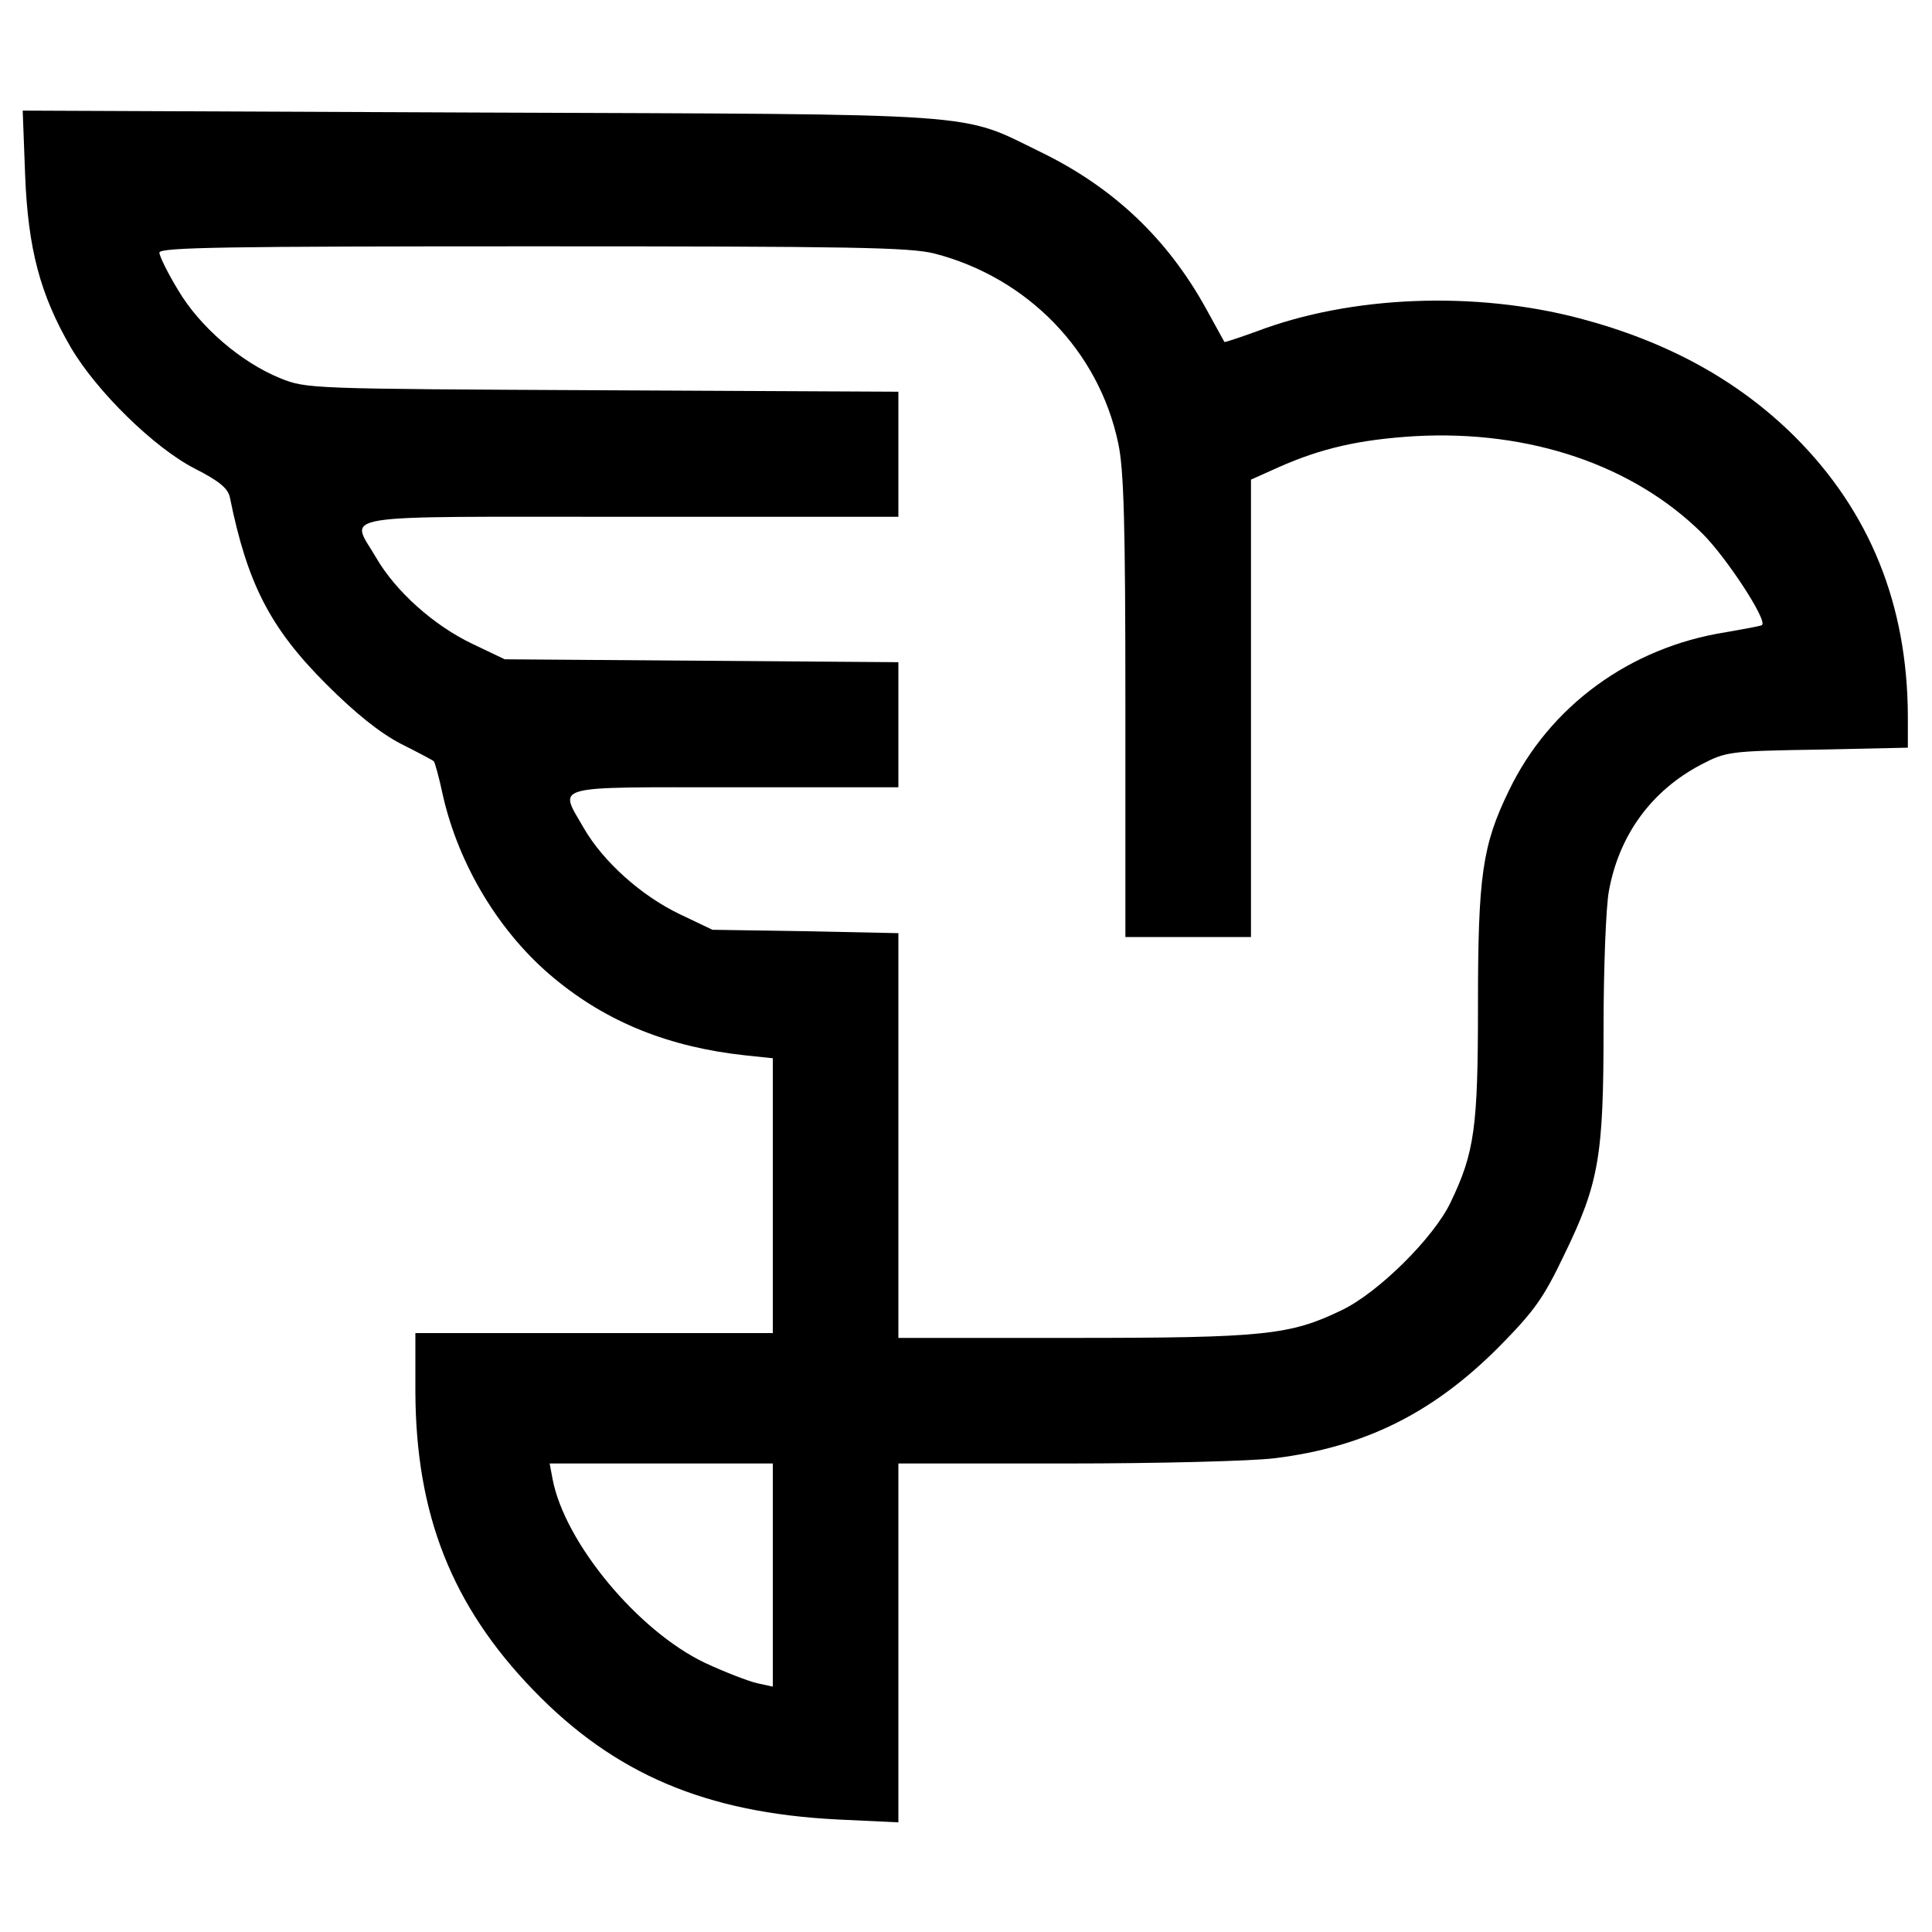
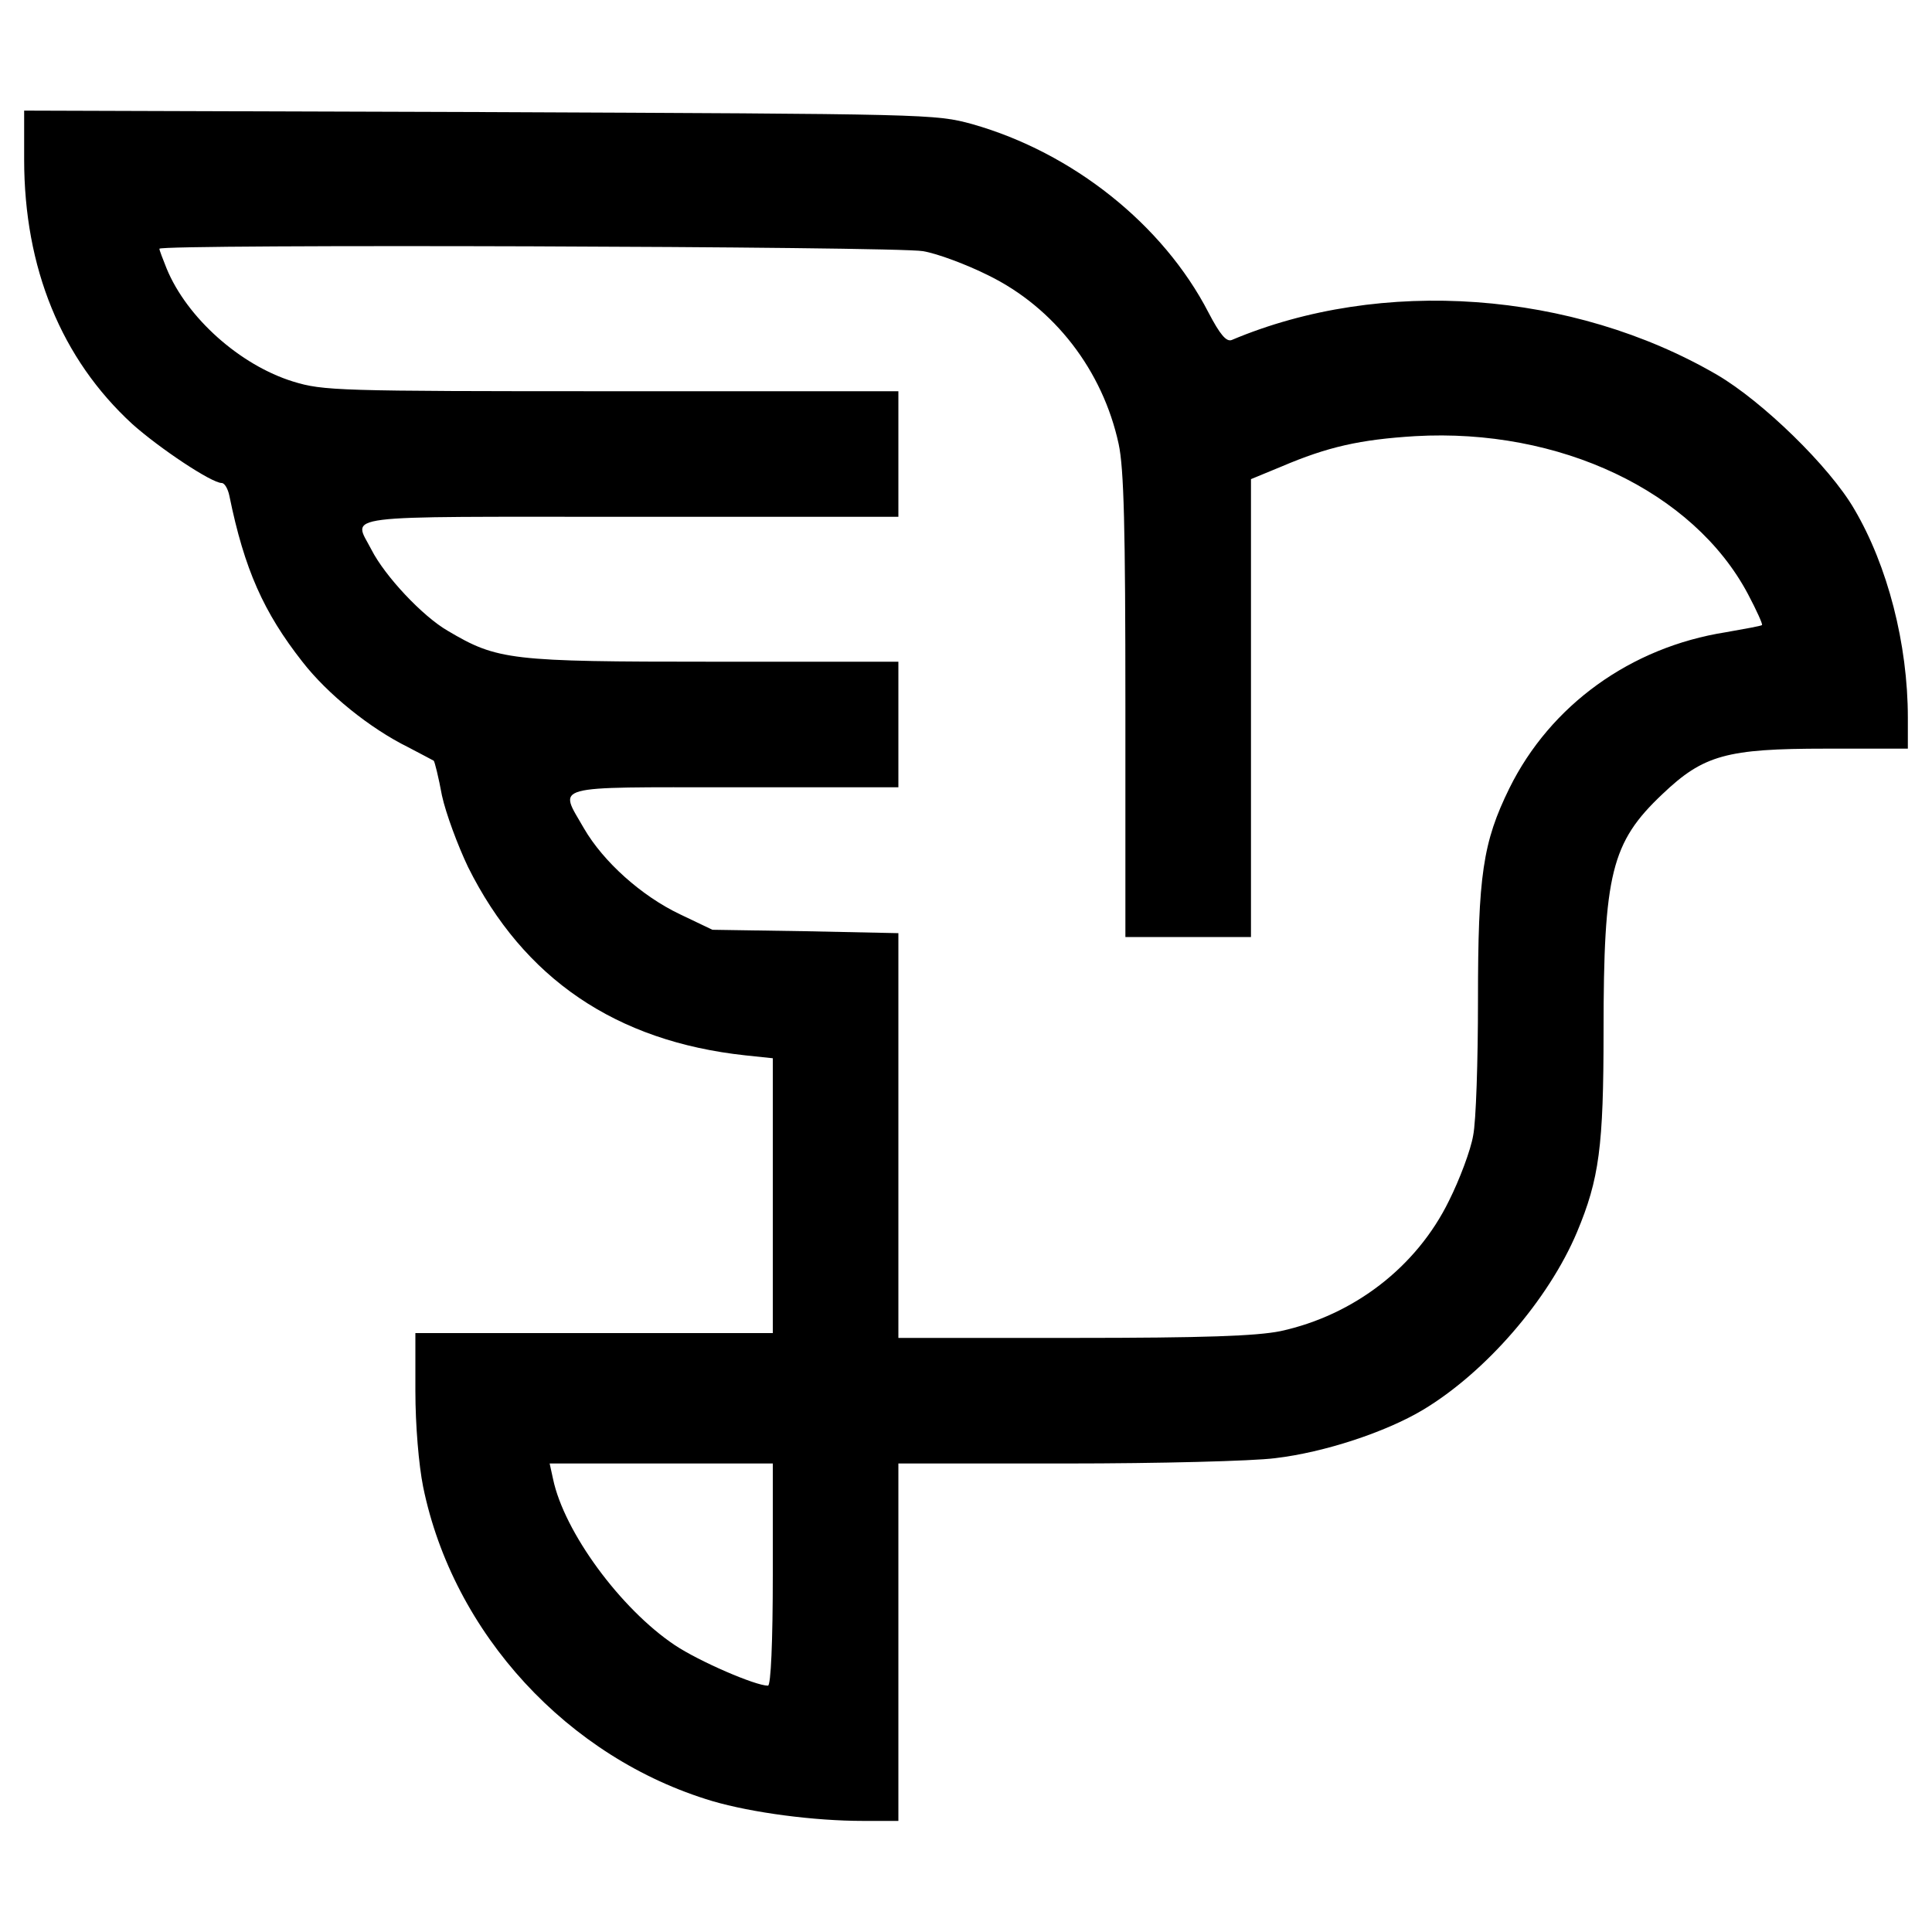
<svg xmlns="http://www.w3.org/2000/svg" version="1.0" width="400pt" height="400pt" viewBox="0 0 400 400" preserveAspectRatio="xMidYMid meet">
  <g transform="translate(0,400) scale(0.1,-0.1)" fill="#000000" stroke="none">
-     <path d="M52 3638 c6 -153 31 -248 95 -358 53 -90 172 -207 256 -250 51 -26 69 -41 73 -60 36 -178 83 -270 199 -386 61 -61 111 -101 155 -124 36 -18 66 -34 68 -36 2 -1 11 -33 19 -71 33 -145 118 -286 231 -379 110 -91 238 -142 395 -159 l57 -6 0 -285 0 -284 -370 0 -370 0 0 -122 c1 -253 75 -442 244 -617 168 -174 357 -254 629 -268 l127 -6 0 371 0 372 348 0 c191 0 386 5 432 11 185 23 326 93 462 229 74 75 93 101 136 191 73 150 82 205 82 472 0 123 5 250 11 282 21 116 88 208 191 262 52 27 58 28 241 31 l187 4 0 66 c-1 231 -79 423 -234 578 -118 117 -264 197 -446 245 -217 57 -473 47 -668 -27 -36 -13 -66 -23 -67 -22 -1 2 -18 33 -38 69 -80 145 -192 251 -342 324 -170 83 -102 78 -1164 82 l-944 4 5 -133z m1883 -163 c193 -50 340 -202 380 -392 12 -54 15 -170 15 -545 l0 -478 130 0 130 0 0 474 0 473 58 26 c88 39 167 57 282 64 237 13 452 -60 595 -202 50 -50 135 -180 123 -189 -1 -2 -36 -8 -75 -15 -198 -31 -365 -153 -449 -328 -55 -113 -64 -176 -64 -443 0 -255 -7 -306 -57 -410 -35 -73 -150 -187 -226 -223 -106 -51 -159 -57 -554 -57 l-363 0 0 419 0 419 -192 4 -193 3 -67 32 c-80 38 -159 109 -199 178 -52 91 -75 85 311 85 l340 0 0 129 0 130 -407 3 -408 3 -67 32 c-80 38 -159 109 -199 178 -54 93 -103 85 526 85 l555 0 0 130 0 129 -612 3 c-609 3 -613 3 -668 25 -81 33 -166 106 -211 182 -22 36 -39 71 -39 78 0 11 140 13 773 13 661 0 781 -2 832 -15z m-335 -2736 l0 -231 -32 7 c-18 4 -67 23 -108 42 -139 66 -291 249 -316 381 l-6 32 231 0 231 0 0 -231z" />
+     <path d="M50 3670 c0 -225 77 -413 224 -548 56 -50 164 -122 185 -122 6 0 13 -12 16 -27 31 -152 71 -241 151 -343 52 -67 140 -138 219 -177 27 -14 51 -27 53 -28 2 -2 10 -34 17 -72 8 -37 33 -104 54 -148 115 -231 306 -361 574 -390 l57 -6 0 -285 0 -284 -370 0 -370 0 0 -120 c0 -71 7 -153 16 -198 62 -304 300 -562 599 -651 82 -24 210 -41 312 -41 l73 0 0 370 0 370 348 0 c191 0 386 5 432 11 102 12 229 54 306 100 130 78 260 228 319 368 46 110 55 177 55 416 0 326 16 391 122 491 85 81 133 94 338 94 l170 0 0 64 c0 153 -42 315 -111 432 -51 88 -190 223 -284 278 -299 174 -695 203 -1005 72 -11 -4 -24 11 -48 57 -94 182 -281 331 -489 390 -77 21 -86 21 -1020 25 l-943 3 0 -101z m1861 -190 c30 -5 91 -28 135 -50 137 -67 237 -197 270 -349 11 -51 14 -172 14 -543 l0 -478 130 0 130 0 0 474 0 474 63 26 c96 41 163 56 277 63 299 17 576 -114 689 -327 18 -34 31 -63 29 -64 -1 -2 -36 -8 -75 -15 -197 -31 -363 -151 -448 -323 -55 -112 -65 -180 -65 -439 0 -125 -4 -251 -10 -280 -5 -30 -28 -91 -50 -135 -67 -137 -197 -237 -349 -270 -50 -10 -156 -14 -428 -14 l-363 0 0 419 0 419 -192 4 -193 3 -67 32 c-80 38 -159 109 -199 178 -52 91 -75 85 311 85 l340 0 0 130 0 130 -384 0 c-420 0 -446 3 -549 64 -52 30 -130 113 -158 168 -38 74 -81 68 536 68 l555 0 0 130 0 130 -594 0 c-567 0 -597 1 -659 20 -110 34 -220 132 -262 234 -8 20 -15 38 -15 41 0 10 1526 5 1581 -5z m-311 -2740 c0 -139 -4 -230 -10 -230 -26 0 -142 50 -193 84 -112 75 -229 234 -252 344 l-7 32 231 0 231 0 0 -230z" />
  </g>
</svg>
